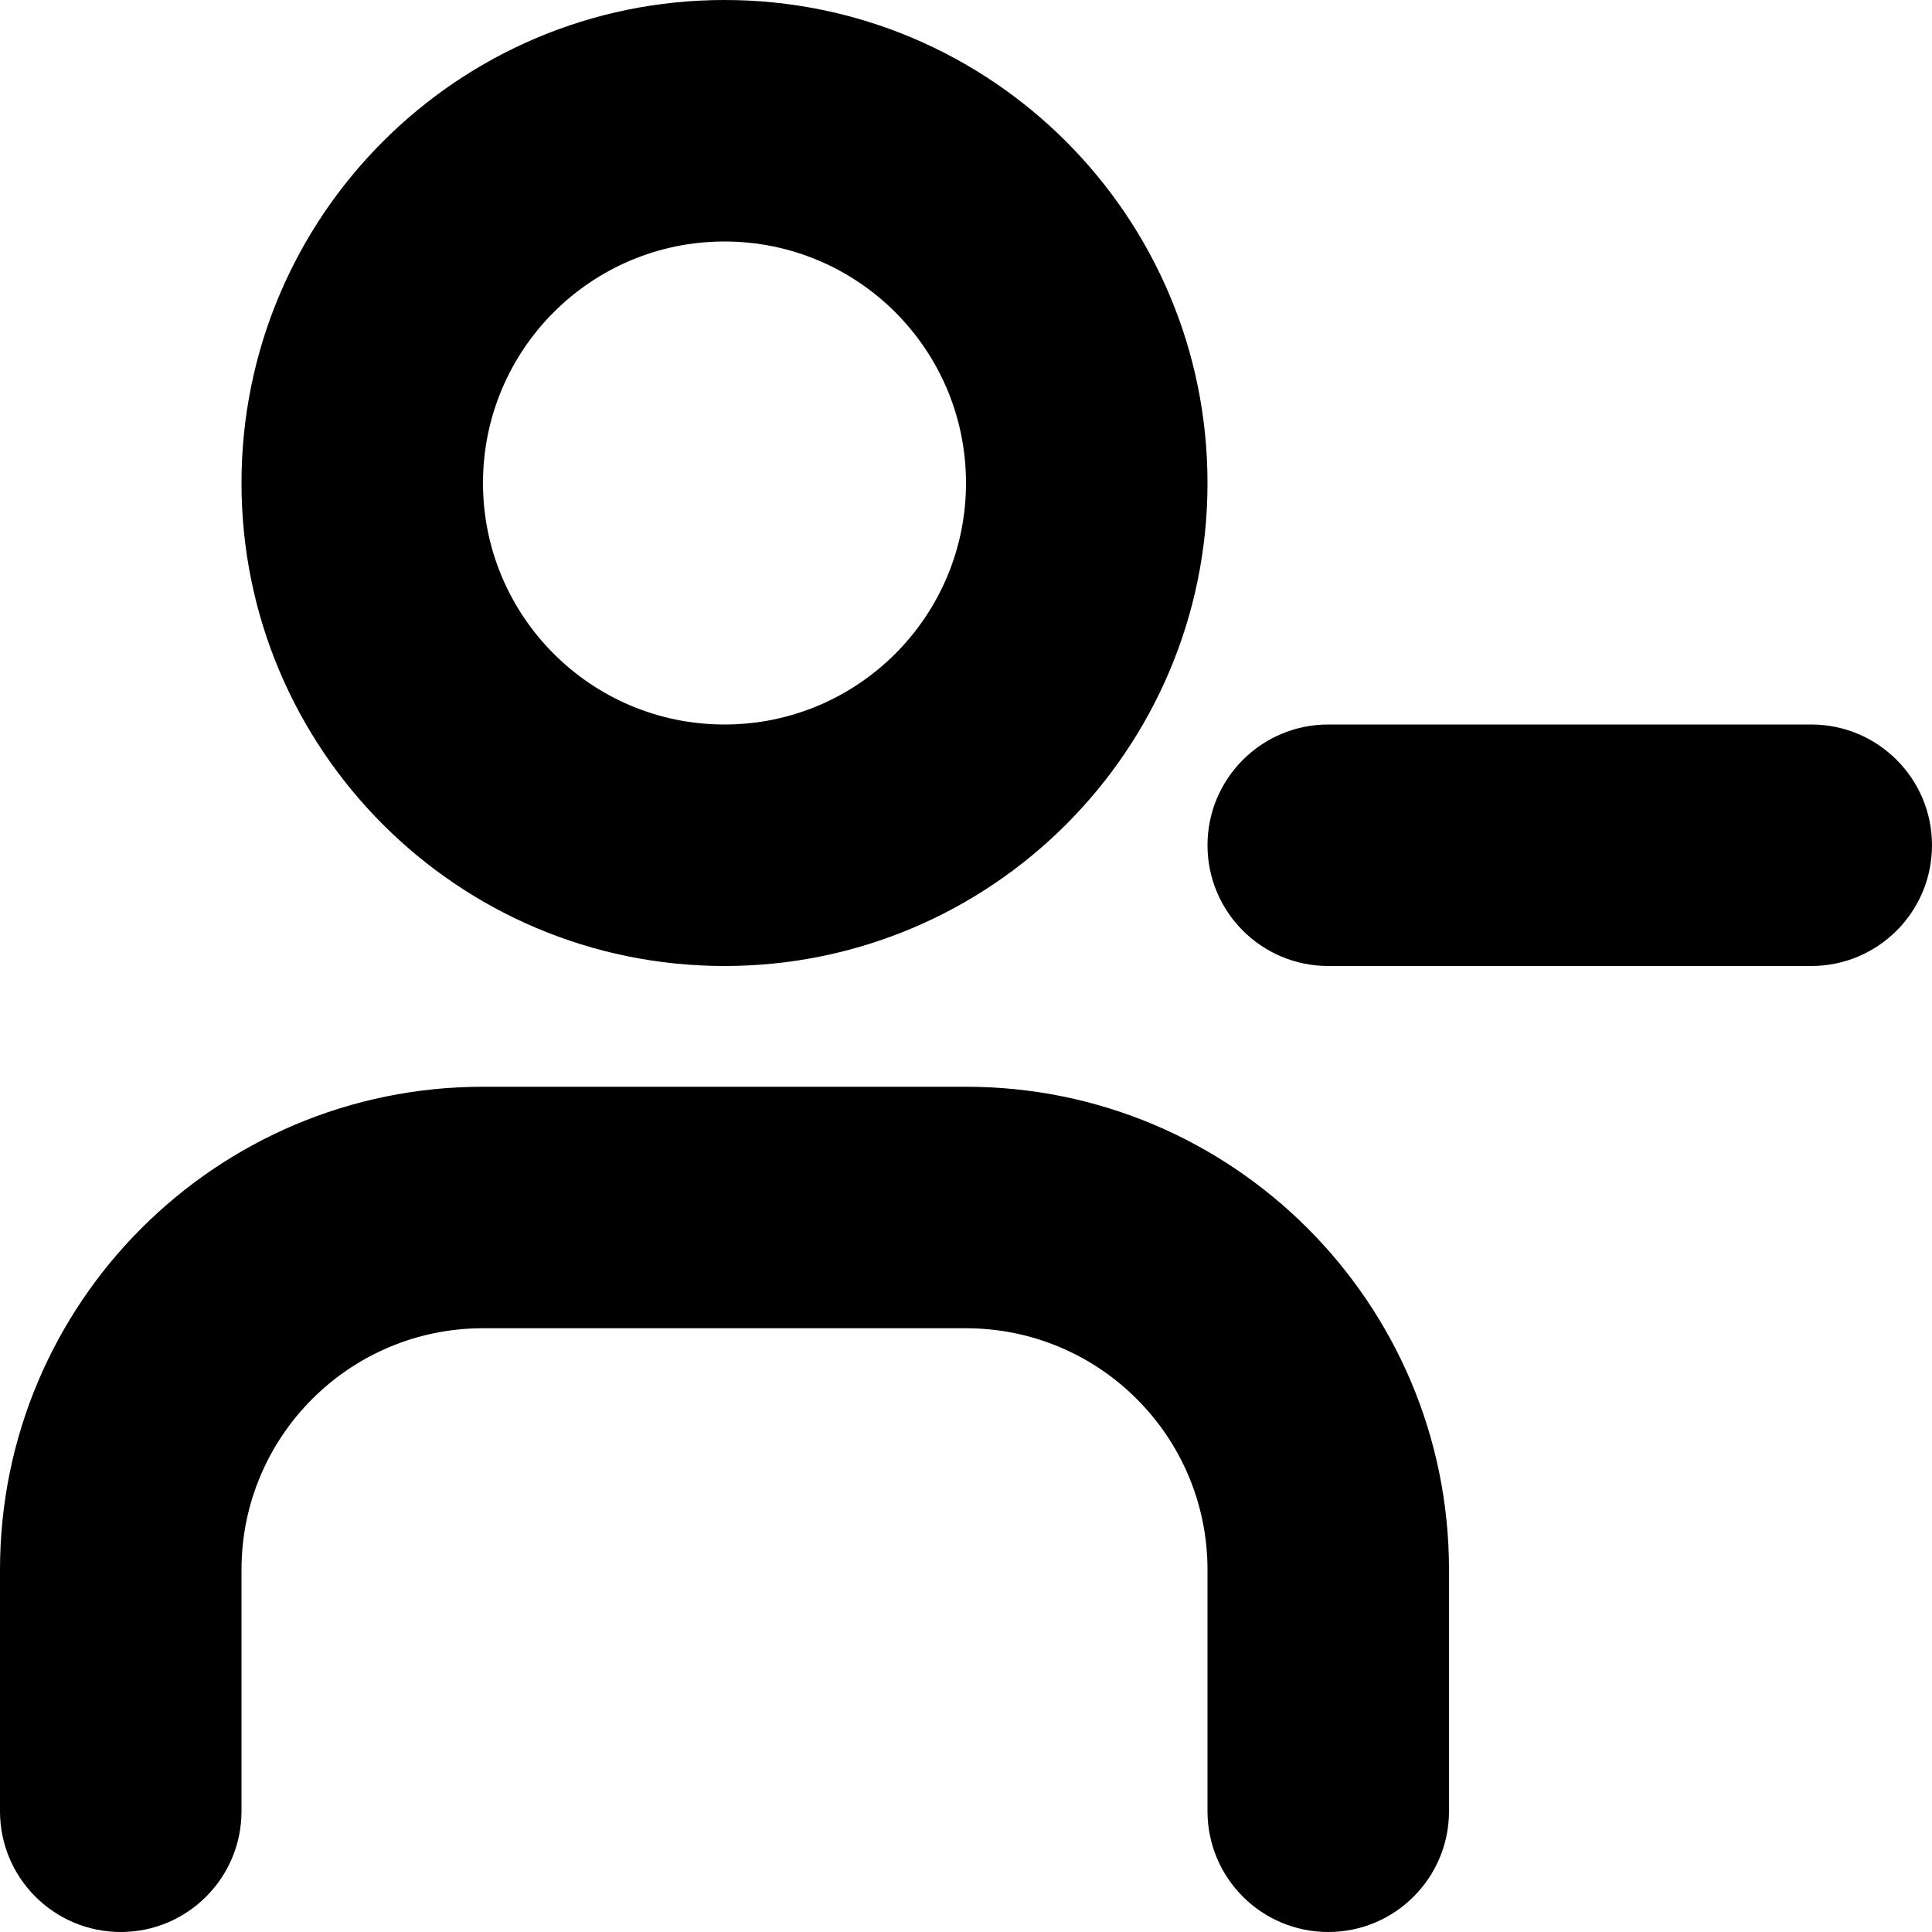
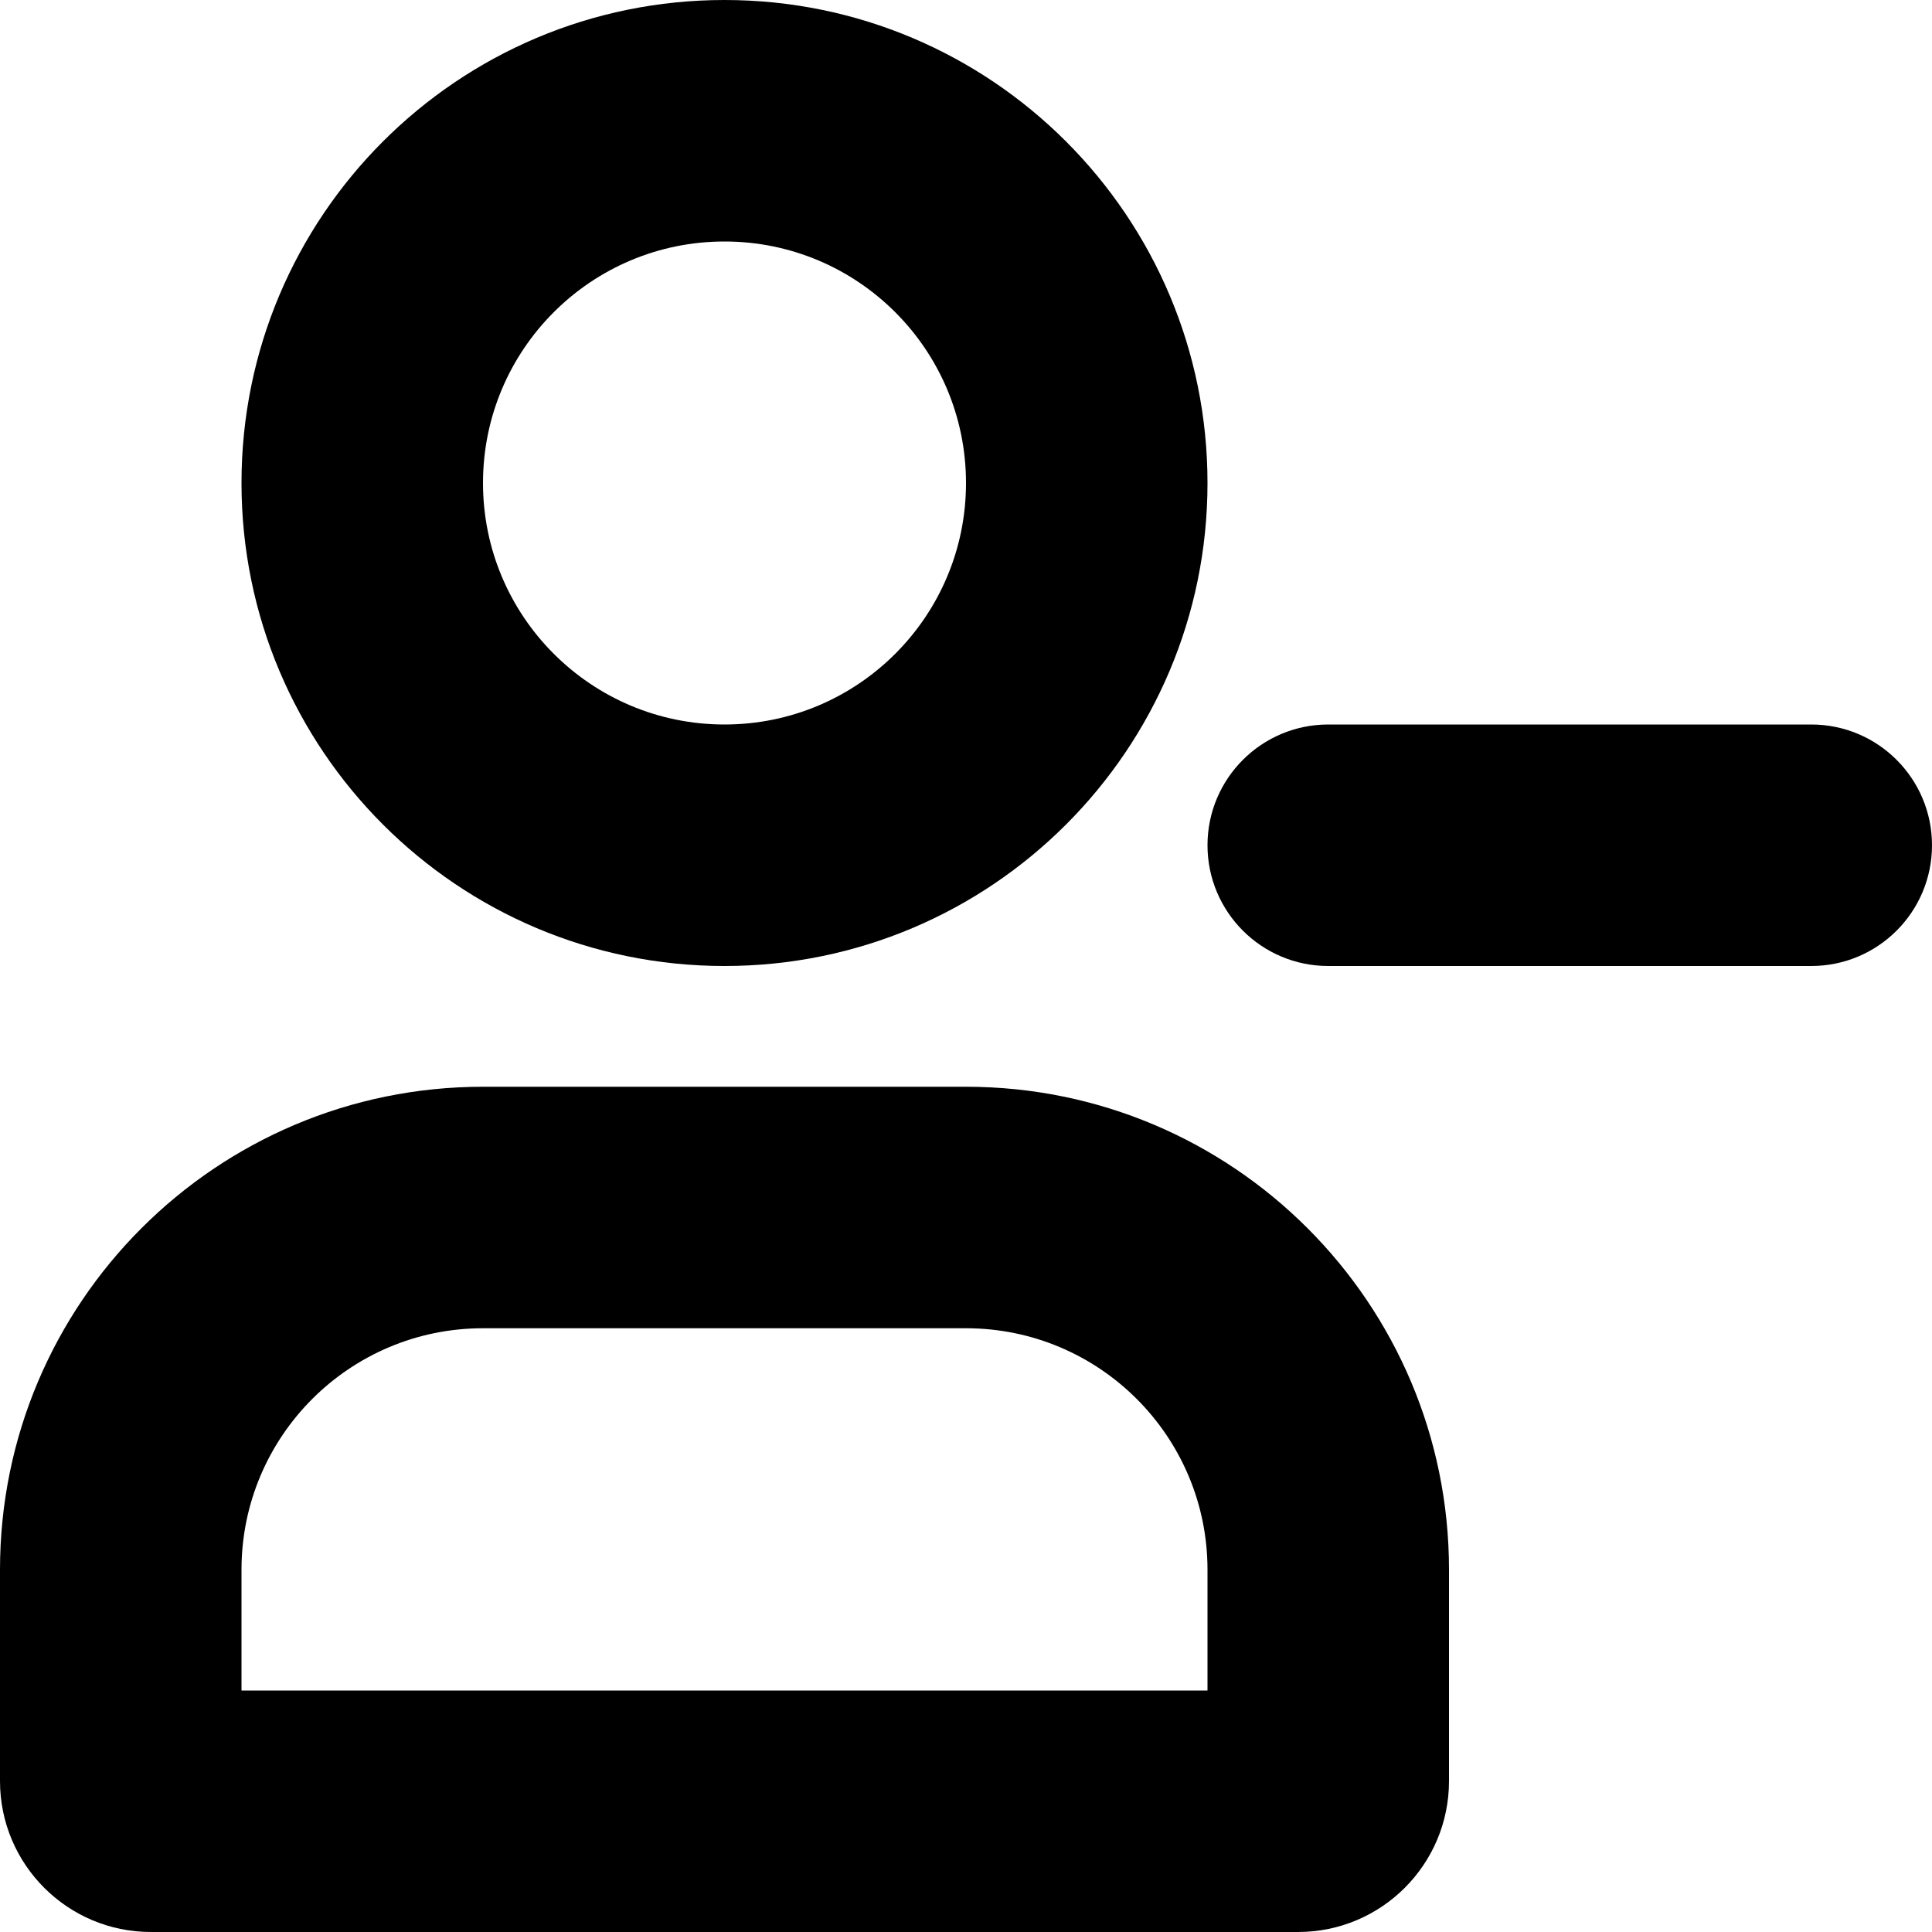
<svg xmlns="http://www.w3.org/2000/svg" width="16" height="16" viewBox="0 0 16 16">
  <g fill="currentColor">
    <path d="M15,8H11a1,1,0,0,1,0-2h4a1,1,0,0,1,0,2Z" />
    <path d="M6,8a4,4,0,1,1,4-4A4,4,0,0,1,6,8ZM6,2A2,2,0,1,0,8,4,2,2,0,0,0,6,2Z" />
-     <path d="M11,16a1,1,0,0,1-1-1V13a2,2,0,0,0-2-2H4a2,2,0,0,0-2,2v2a1,1,0,0,1-2,0V13A4,4,0,0,1,4,9H8a4,4,0,0,1,4,4v2A1,1,0,0,1,11,16Z" />
+     <path d="M10.75,16H1.25A1.25,1.25,0,0,1,0,14.75V13A4,4,0,0,1,4,9H8a4,4,0,0,1,4,4v1.75A1.25,1.25,0,0,1,10.75,16ZM2,14h8V13a2,2,0,0,0-2-2H4a2,2,0,0,0-2,2Z" />
  </g>
</svg>
